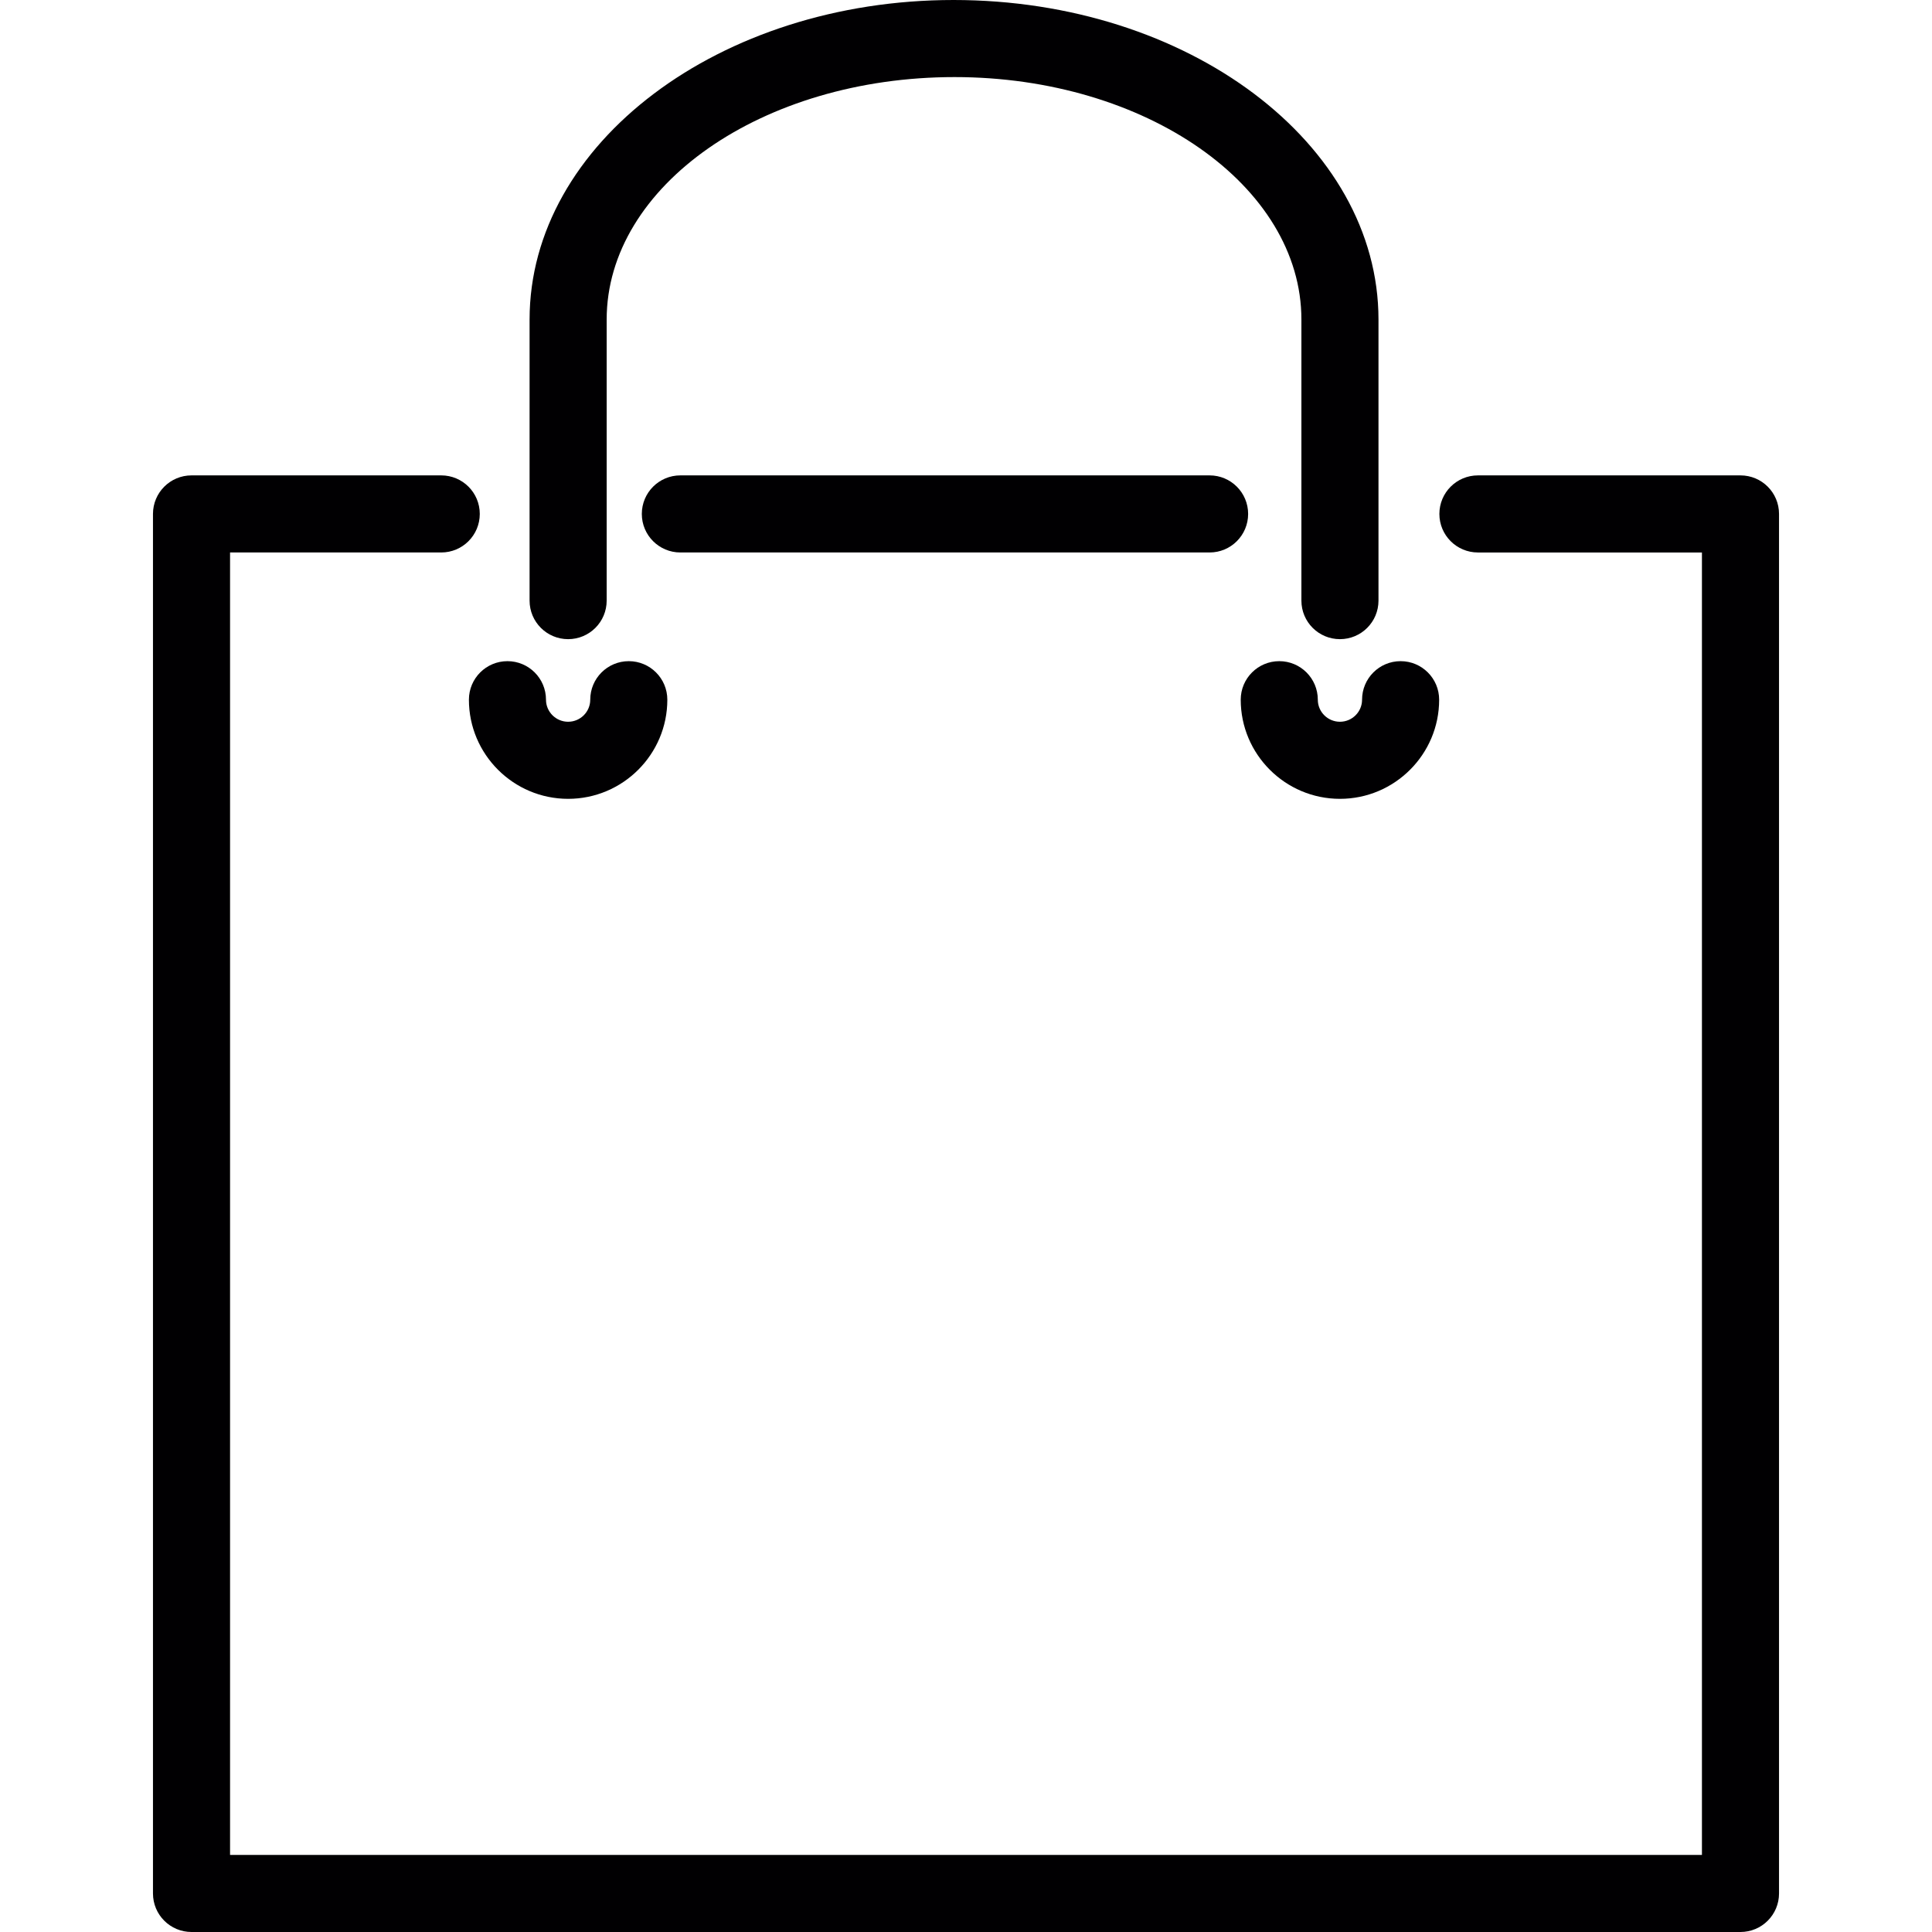
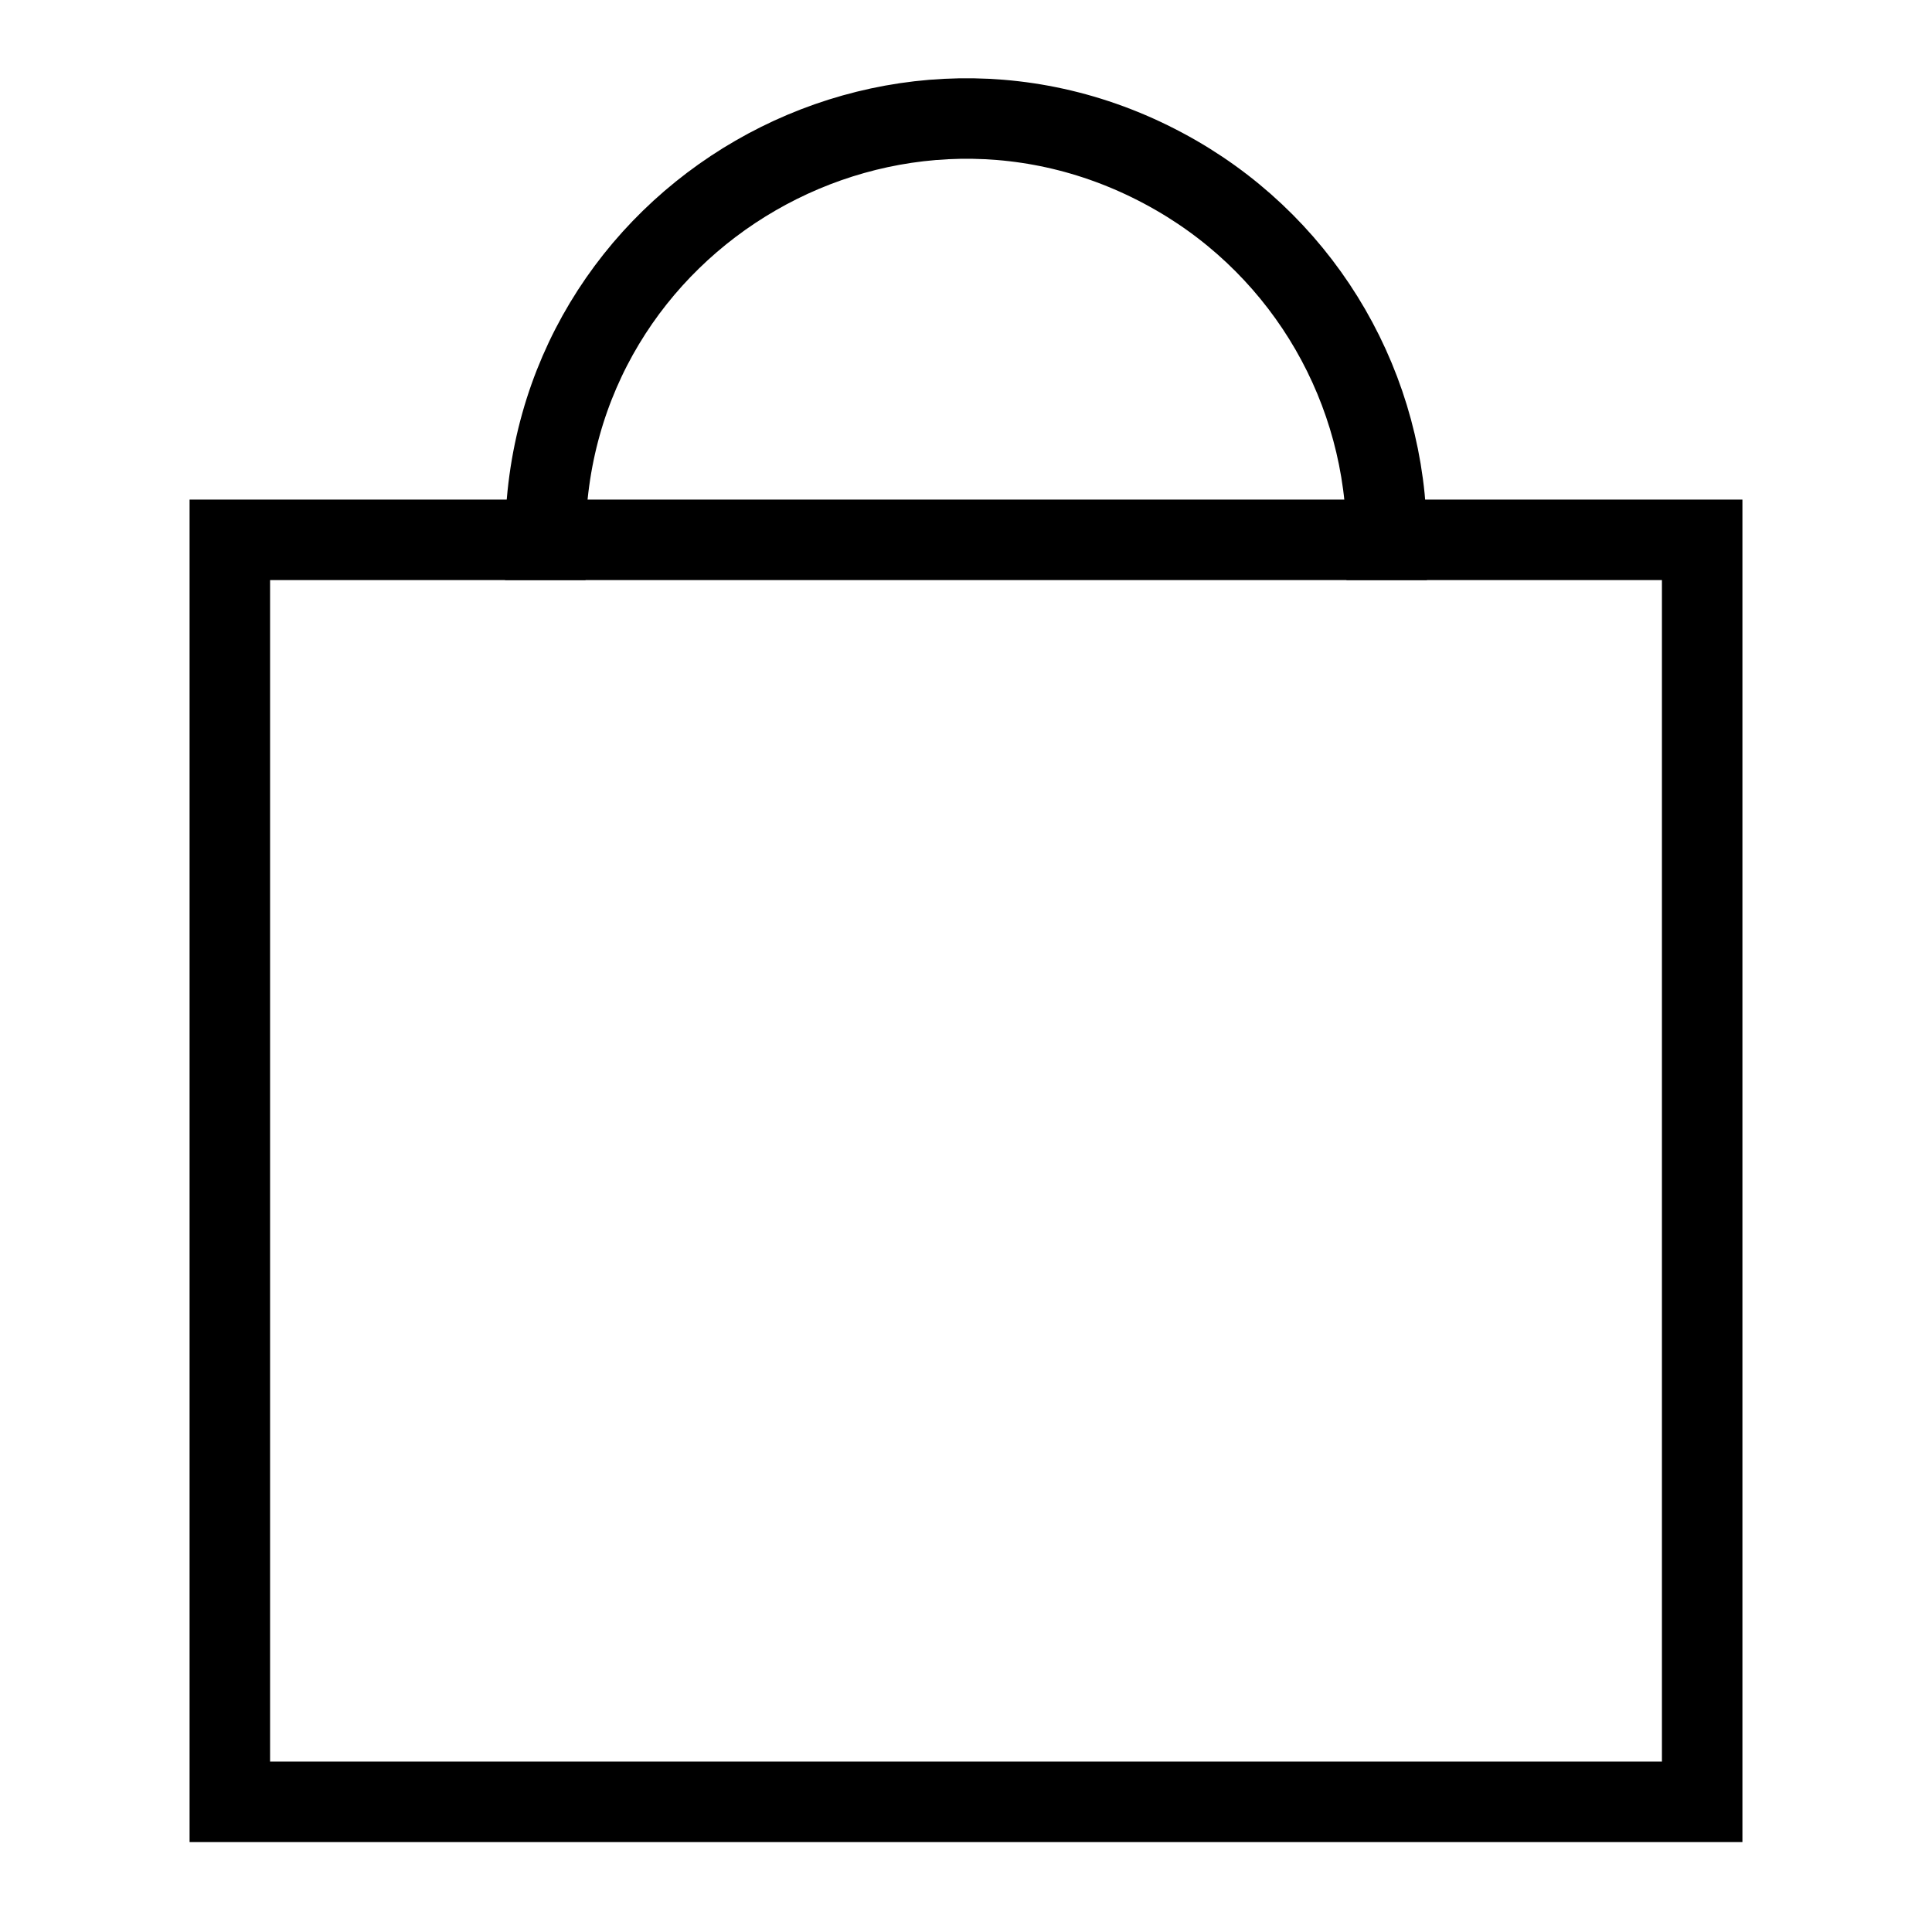
- <svg xmlns="http://www.w3.org/2000/svg" version="1.1" id="Capa_1" x="0px" y="0px" viewBox="0 0 407.453 407.453" style="enable-background:new 0 0 407.453 407.453;" xml:space="preserve">
+ <svg xmlns="http://www.w3.org/2000/svg" viewBox="0 0 24 24" width="24" height="24" stroke="#000000" stroke-width="1" stroke-linecap="square" stroke-linejoin="miter" fill="none" color="#000000">
  <g>
-     <path style="fill:#010002;" d="M255.099,116.515c4.487,0,8.129-3.633,8.129-8.129c0-4.495-3.642-8.129-8.129-8.129H143.486   c-4.487,0-8.129,3.633-8.129,8.129c0,4.495,3.642,8.129,8.129,8.129H255.099z" />
-     <path style="fill:#010002;" d="M367.062,100.258H311.69c-4.487,0-8.129,3.633-8.129,8.129c0,4.495,3.642,8.129,8.129,8.129h47.243   v274.681H48.519V116.515h44.536c4.487,0,8.129-3.633,8.129-8.129c0-4.495-3.642-8.129-8.129-8.129H40.391   c-4.487,0-8.129,3.633-8.129,8.129v290.938c0,4.495,3.642,8.129,8.129,8.129h326.671c4.487,0,8.129-3.633,8.129-8.129V108.386   C375.191,103.891,371.557,100.258,367.062,100.258z" />
-     <path style="fill:#010002;" d="M282.59,134.796c4.487,0,8.129-3.633,8.129-8.129V67.394C290.718,30.238,250.604,0,201.101,0   c-49.308,0-89.414,30.238-89.414,67.394v59.274c0,4.495,3.642,8.129,8.129,8.129s8.129-3.633,8.129-8.129V67.394   c0-28.198,32.823-51.137,73.36-51.137c40.334,0,73.157,22.939,73.157,51.137v59.274   C274.461,131.163,278.095,134.796,282.59,134.796z" />
-     <path style="fill:#010002;" d="M98.892,147.566c0,11.526,9.389,20.907,20.923,20.907c11.534,0,20.923-9.38,20.923-20.907   c0-4.495-3.642-8.129-8.129-8.129s-8.129,3.633-8.129,8.129c0,2.561-2.089,4.65-4.666,4.65c-2.569,0-4.666-2.089-4.666-4.65   c0-4.495-3.642-8.129-8.129-8.129S98.892,143.071,98.892,147.566z" />
-     <path style="fill:#010002;" d="M282.59,168.473c11.534,0,20.923-9.38,20.923-20.907c0-4.495-3.642-8.129-8.129-8.129   c-4.487,0-8.129,3.633-8.129,8.129c0,2.561-2.089,4.65-4.666,4.65c-2.577,0-4.666-2.089-4.666-4.65   c0-4.495-3.642-8.129-8.129-8.129c-4.487,0-8.129,3.633-8.129,8.129C261.667,159.092,271.055,168.473,282.59,168.473z" />
+     <rect width="18.29" height="15.677" x="2.855" y="6.706" />
+     <path d="M 6.774 6.706 C 6.774 2.682 11.129 0.169 14.613 2.18 C 16.23 3.114 17.226 4.838 17.226 6.706" />
  </g>
-   <g>
- </g>
-   <g>
- </g>
-   <g>
- </g>
-   <g>
- </g>
-   <g>
- </g>
-   <g>
- </g>
-   <g>
- </g>
-   <g>
- </g>
-   <g>
- </g>
-   <g>
- </g>
-   <g>
- </g>
-   <g>
- </g>
-   <g>
- </g>
-   <g>
- </g>
-   <g>
- </g>
</svg>
